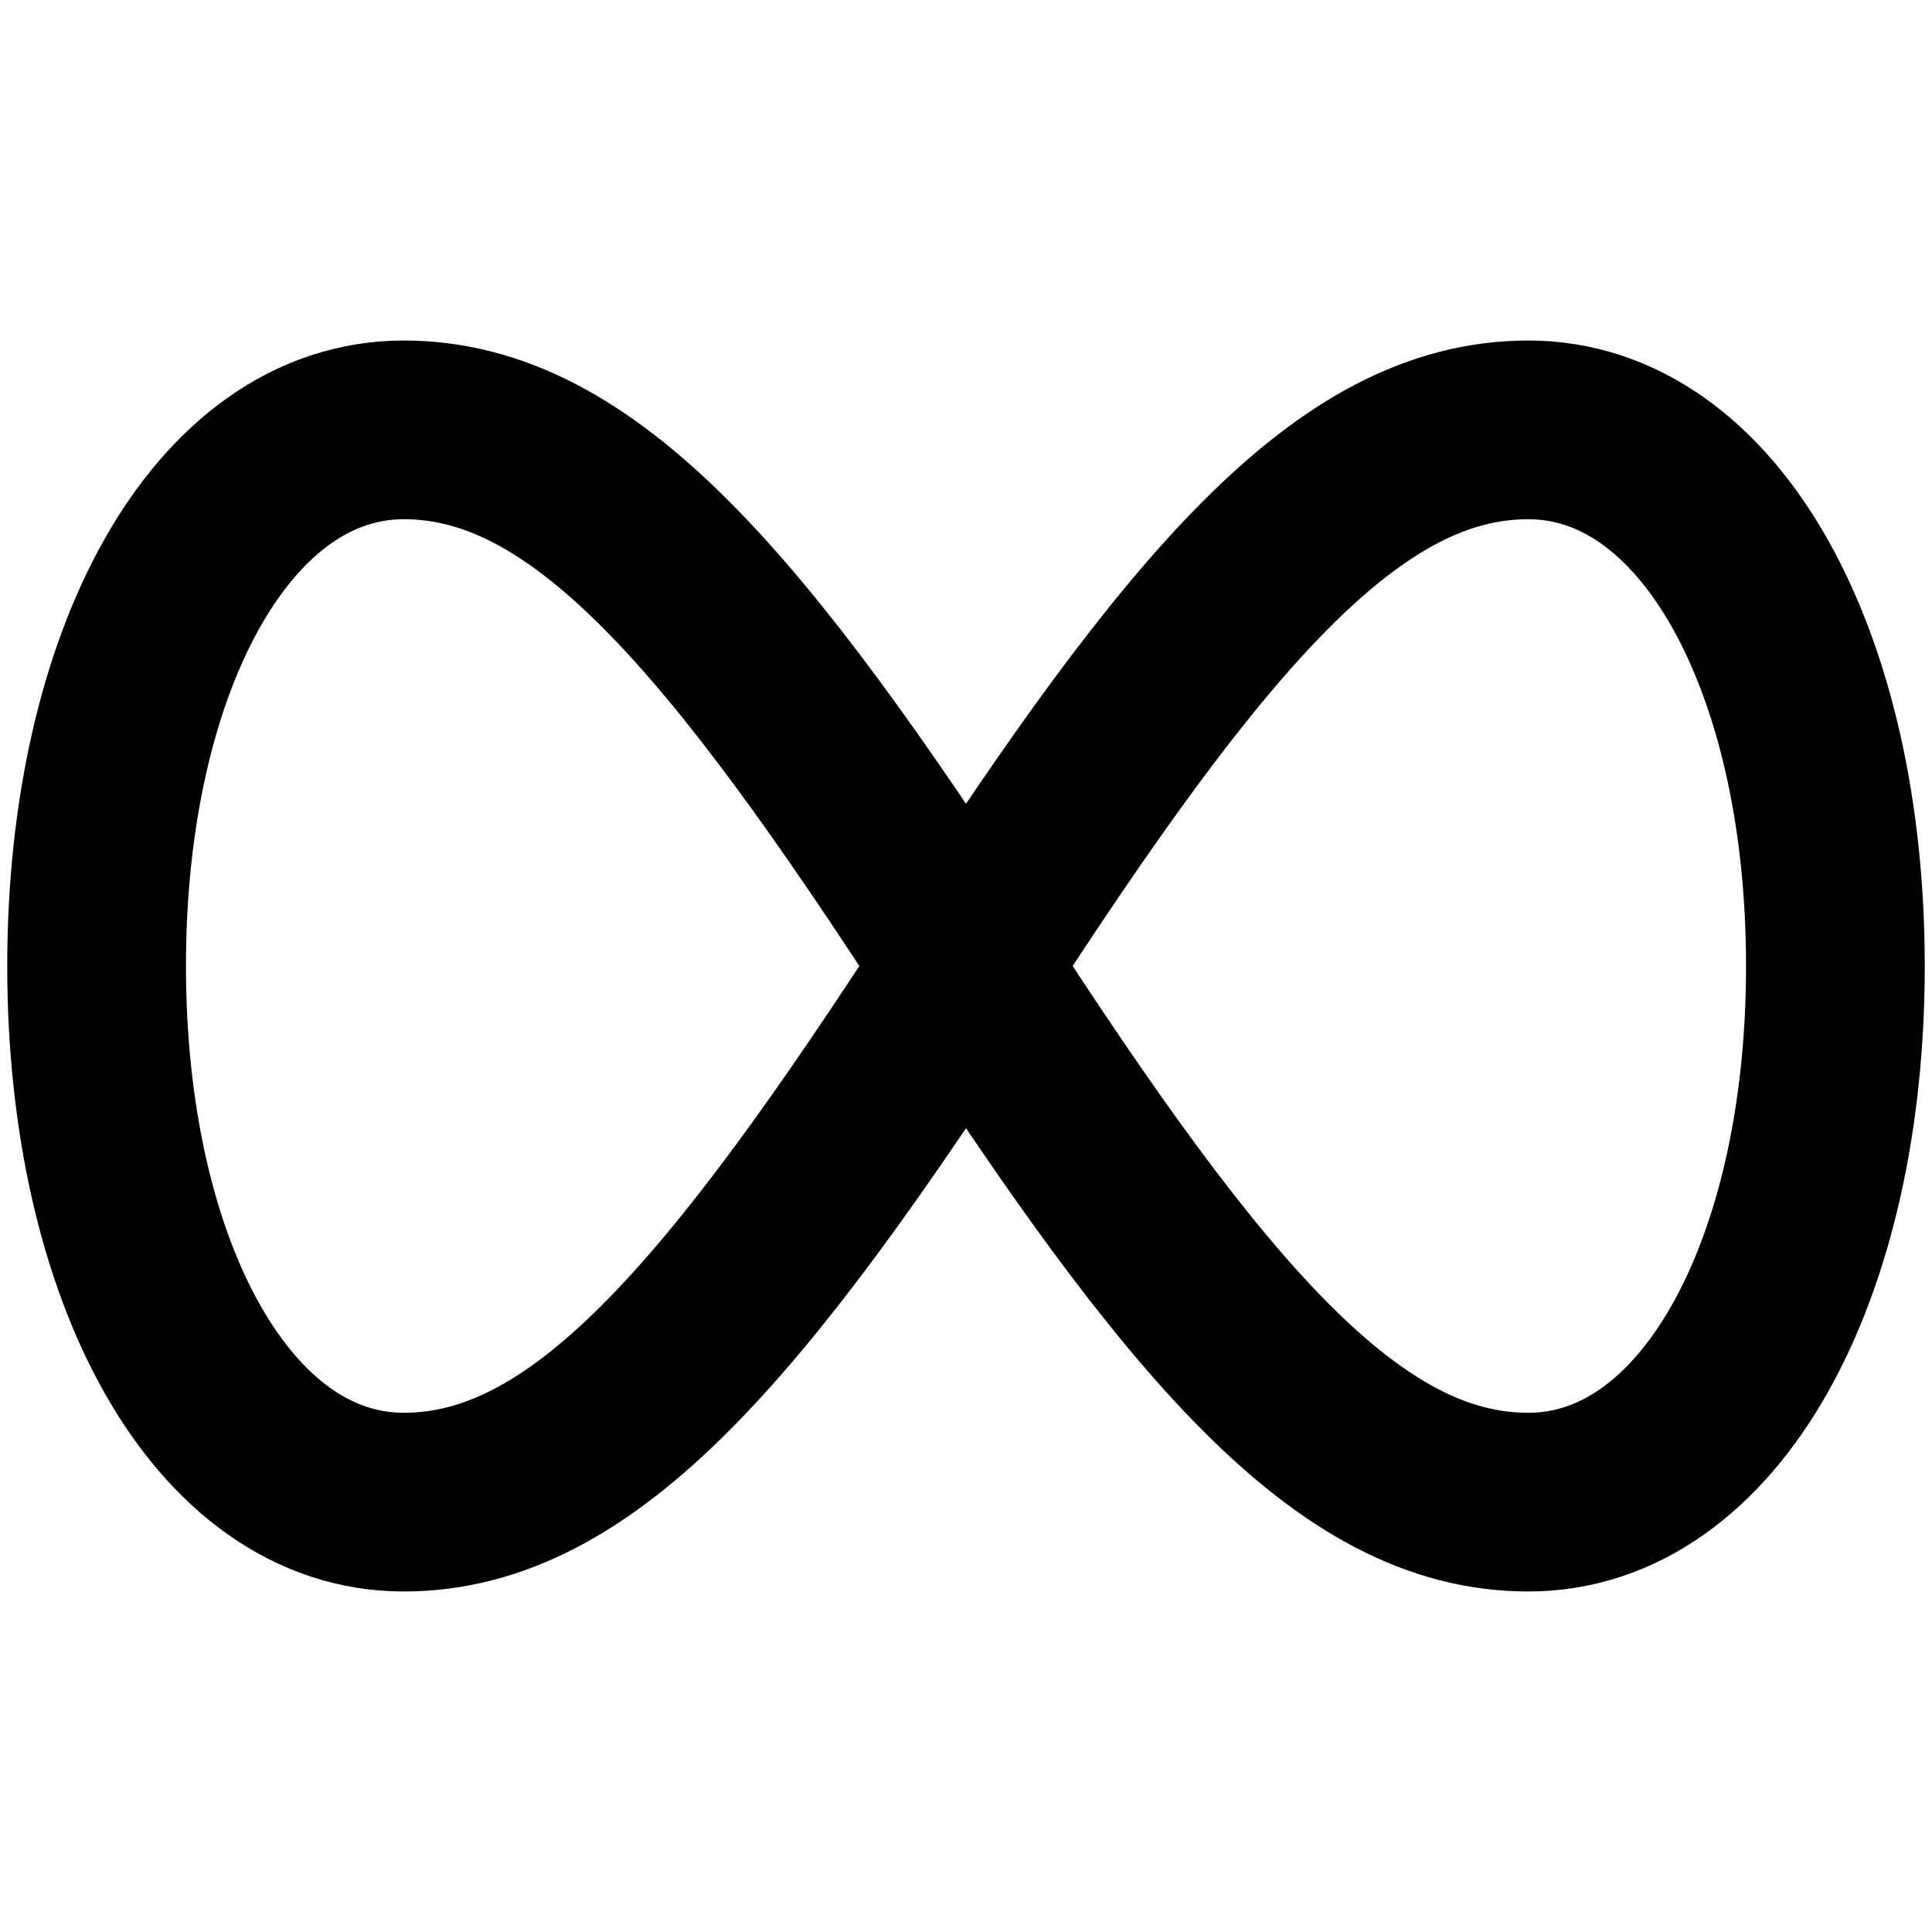
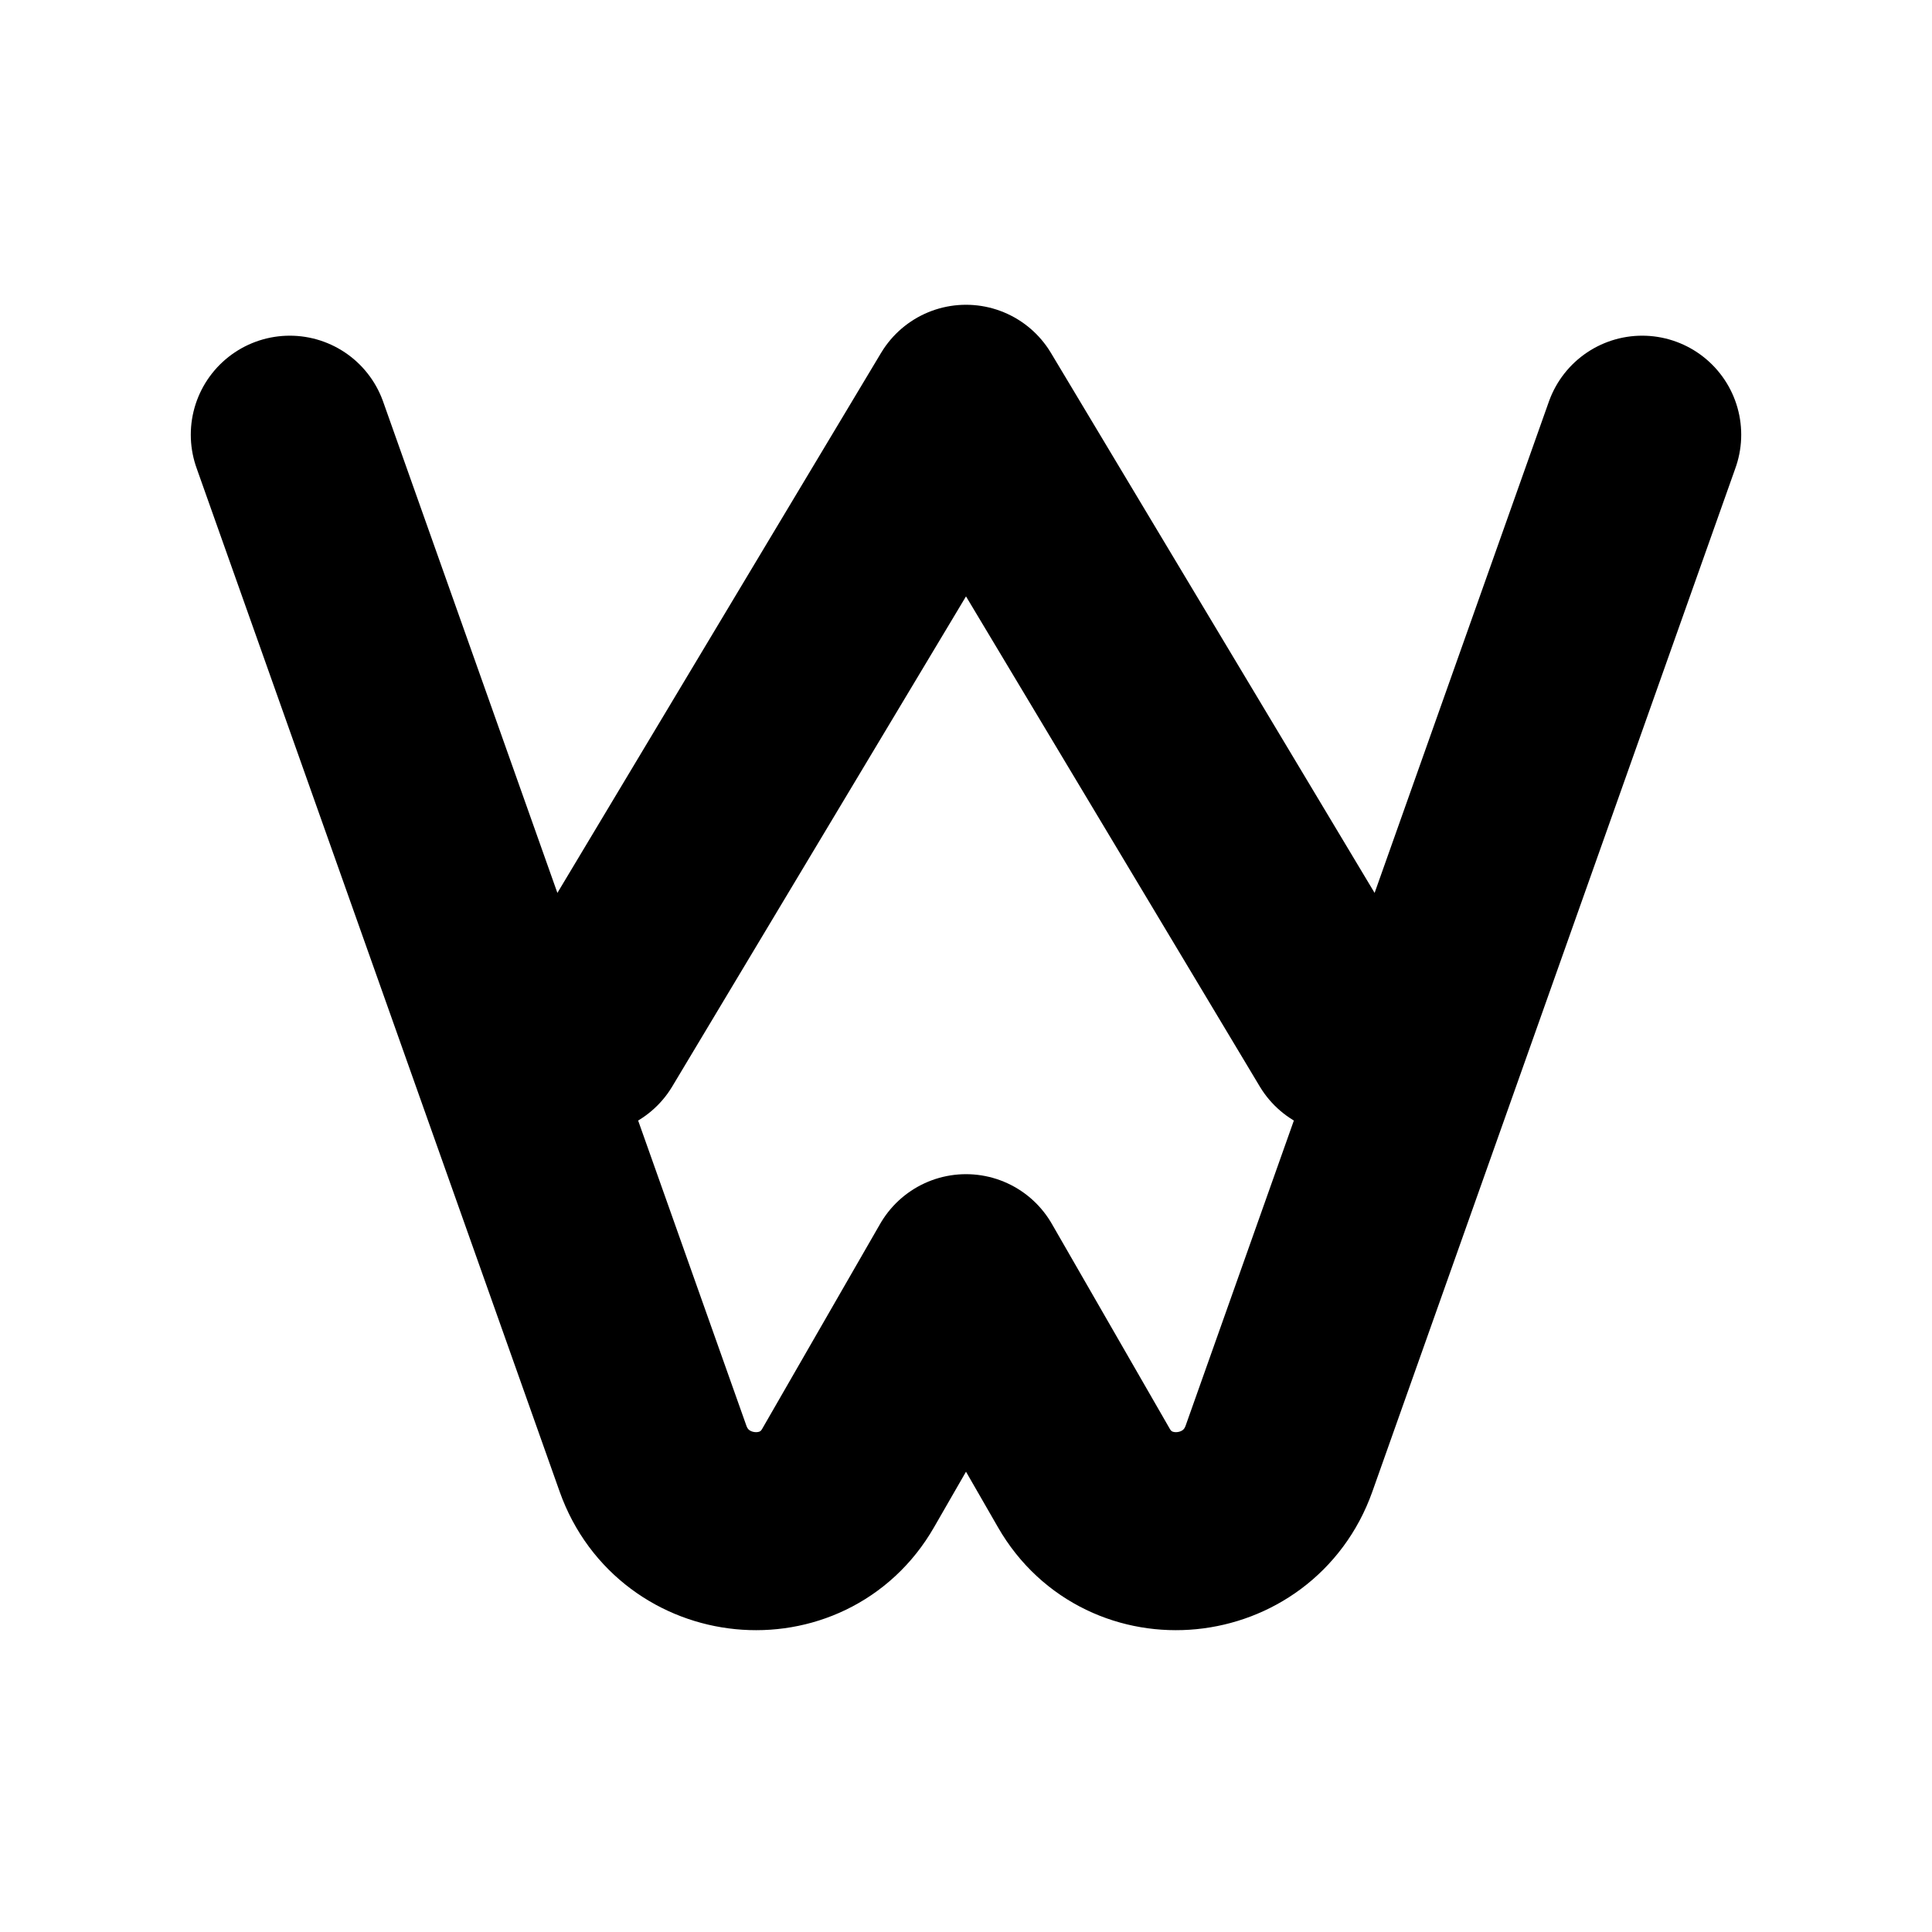
<svg xmlns="http://www.w3.org/2000/svg" viewBox="0 0 20 20" fill="none">
-   <path d="M10 10C7.62 6.32 6.04 4.45 4.18 4.45 2.3 4.45 1 6.84 1 10s1.3 5.55 3.18 5.55c1.86 0 3.44-1.87 5.82-5.55 2.38-3.68 3.96-5.55 5.82-5.55C17.7 4.45 19 6.84 19 10s-1.3 5.55-3.18 5.55c-1.86 0-3.44-1.87-5.82-5.55Z" stroke="#000000" stroke-width="1.85" stroke-linecap="round" stroke-linejoin="round" />
+   <path d="M3 4.5 6.76 15.1c.32.9 1.55 1.02 2.02.2L10 13.18l1.22 2.12c.47.82 1.7.7 2.02-.2L17 4.5M6.08 10.72 10 4.18l3.92 6.54" stroke="#000000" stroke-width="2.05" stroke-linecap="round" stroke-linejoin="round" />
</svg>
